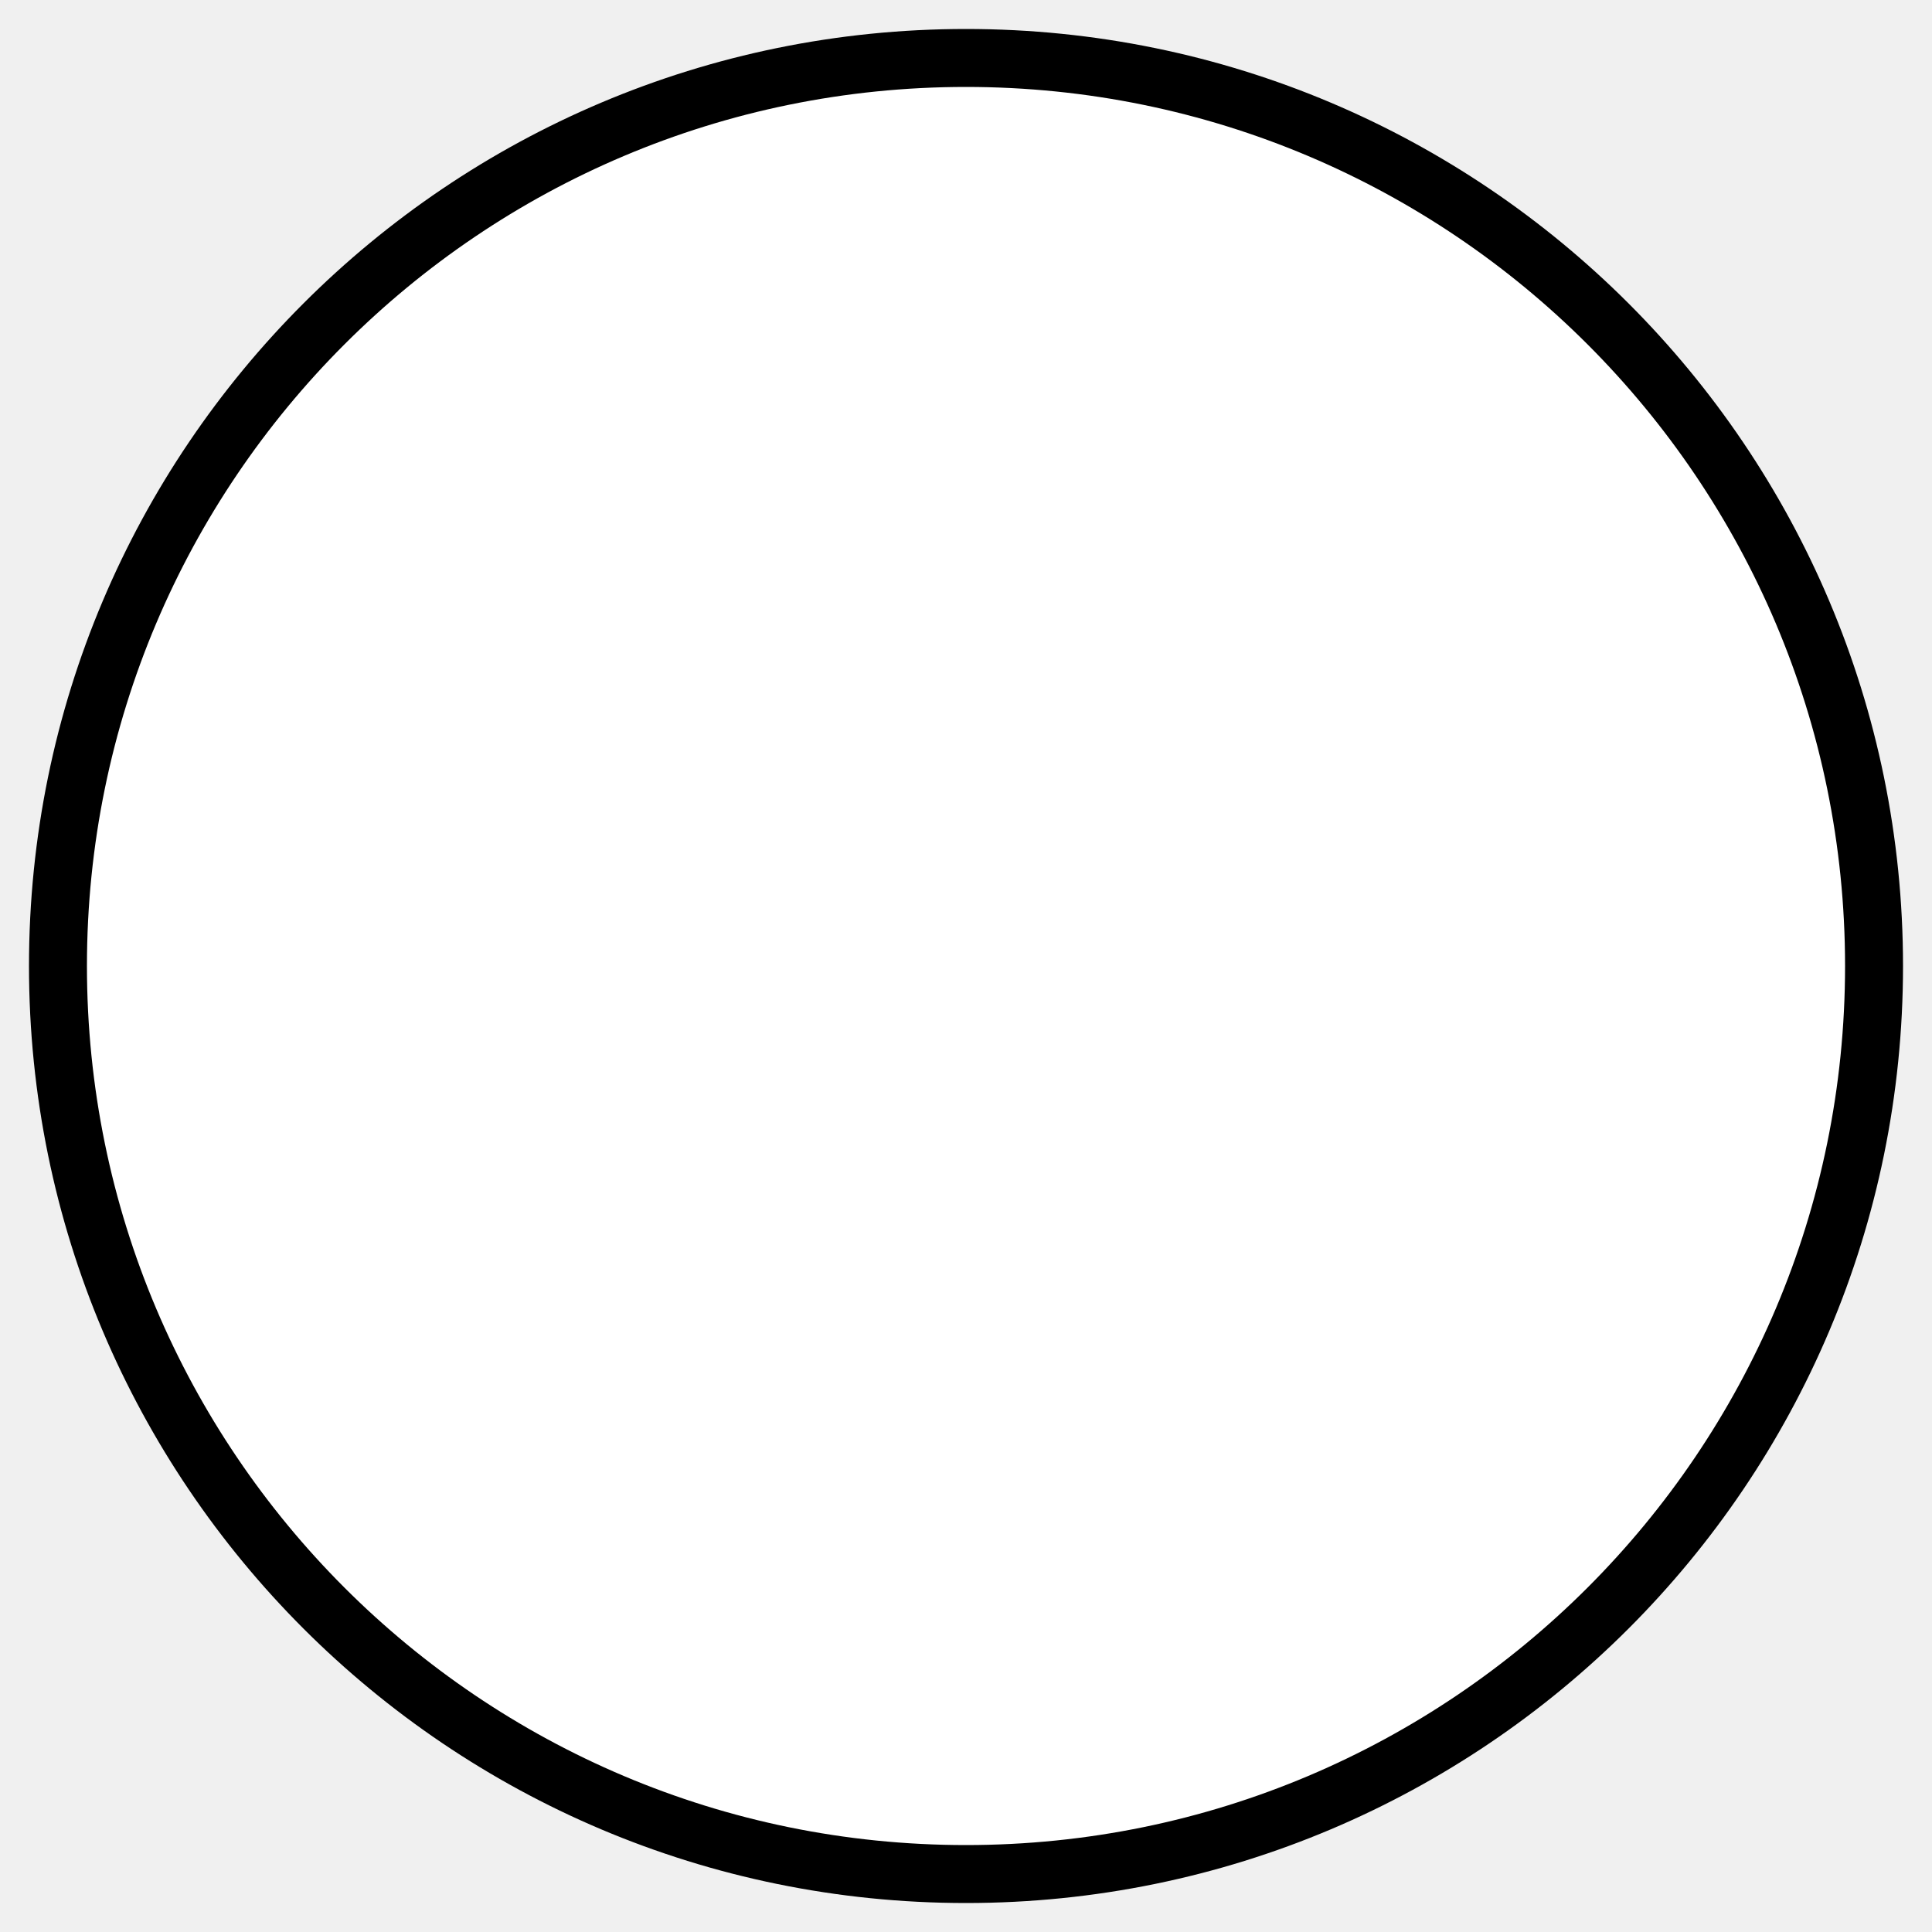
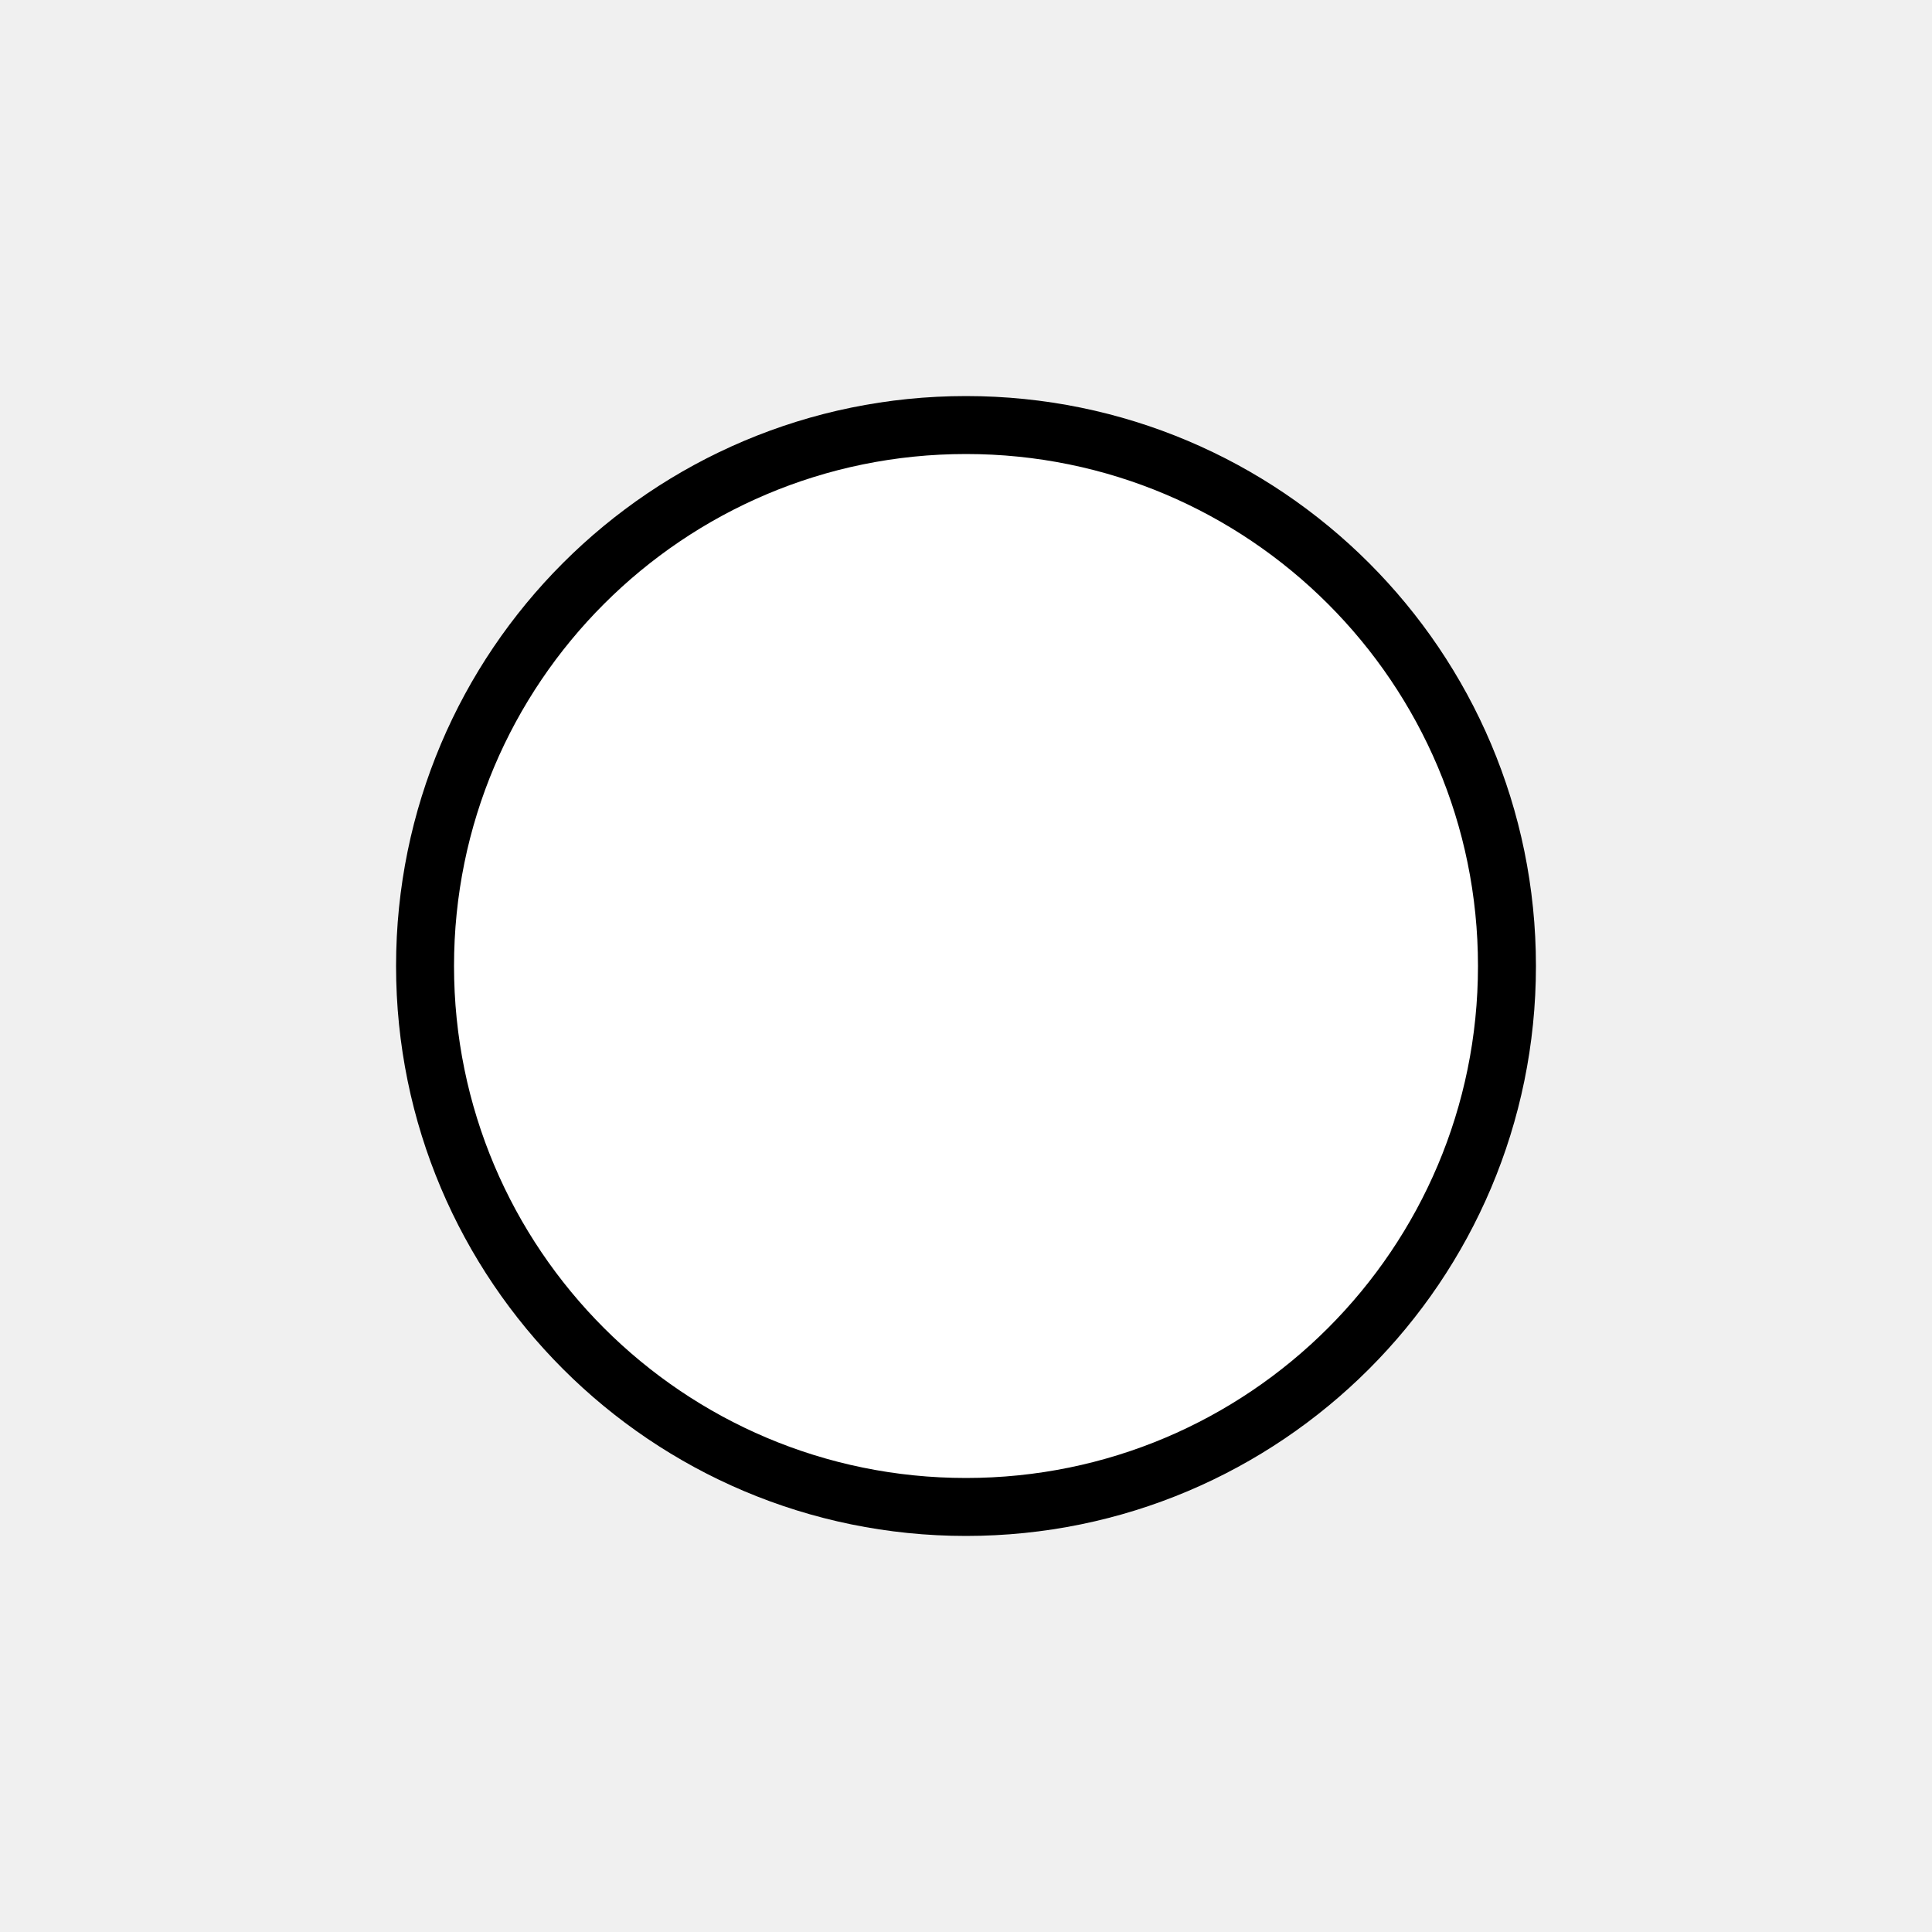
<svg xmlns="http://www.w3.org/2000/svg" version="1.1" id="Layer_1" viewBox="0 0 100 100" width="100" height="100" style="background-color: white" stroke="black" fill="white" stroke-width="3" stroke-linecap="round">
-   <circle cx="50" cy="50" r="47" />
+   <circle cx="50" cy="50" r="28" />
</svg>
